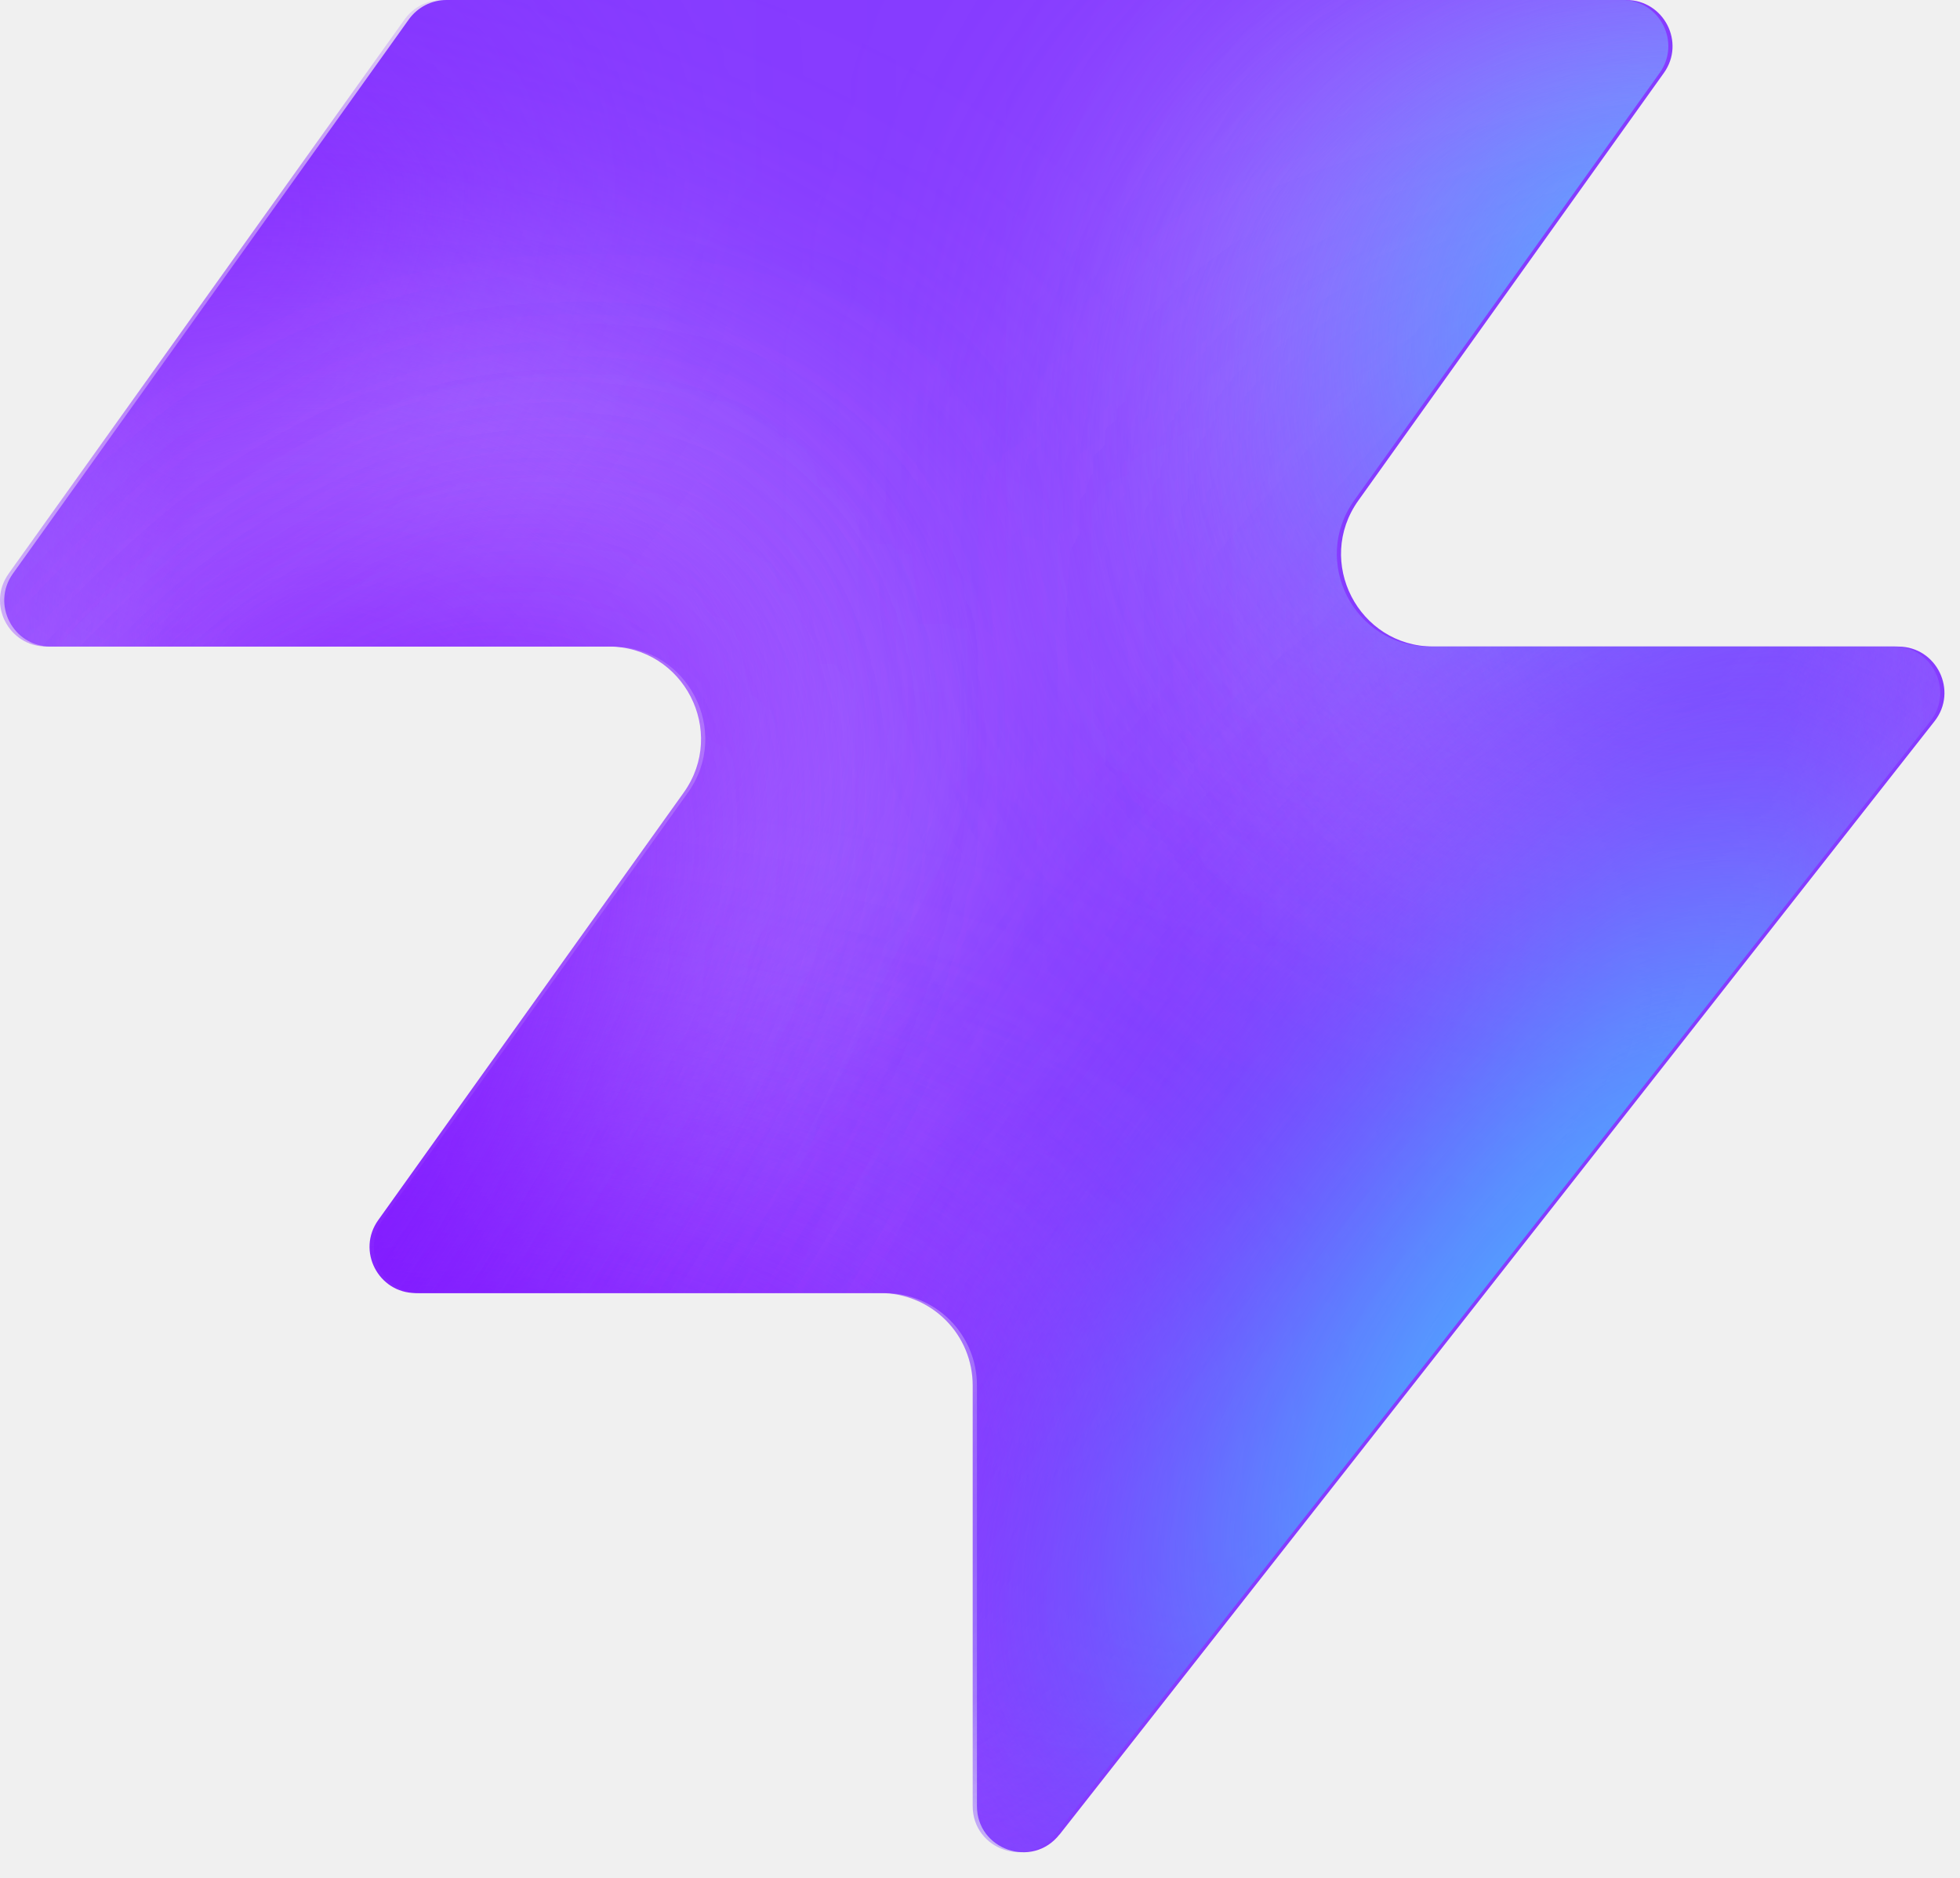
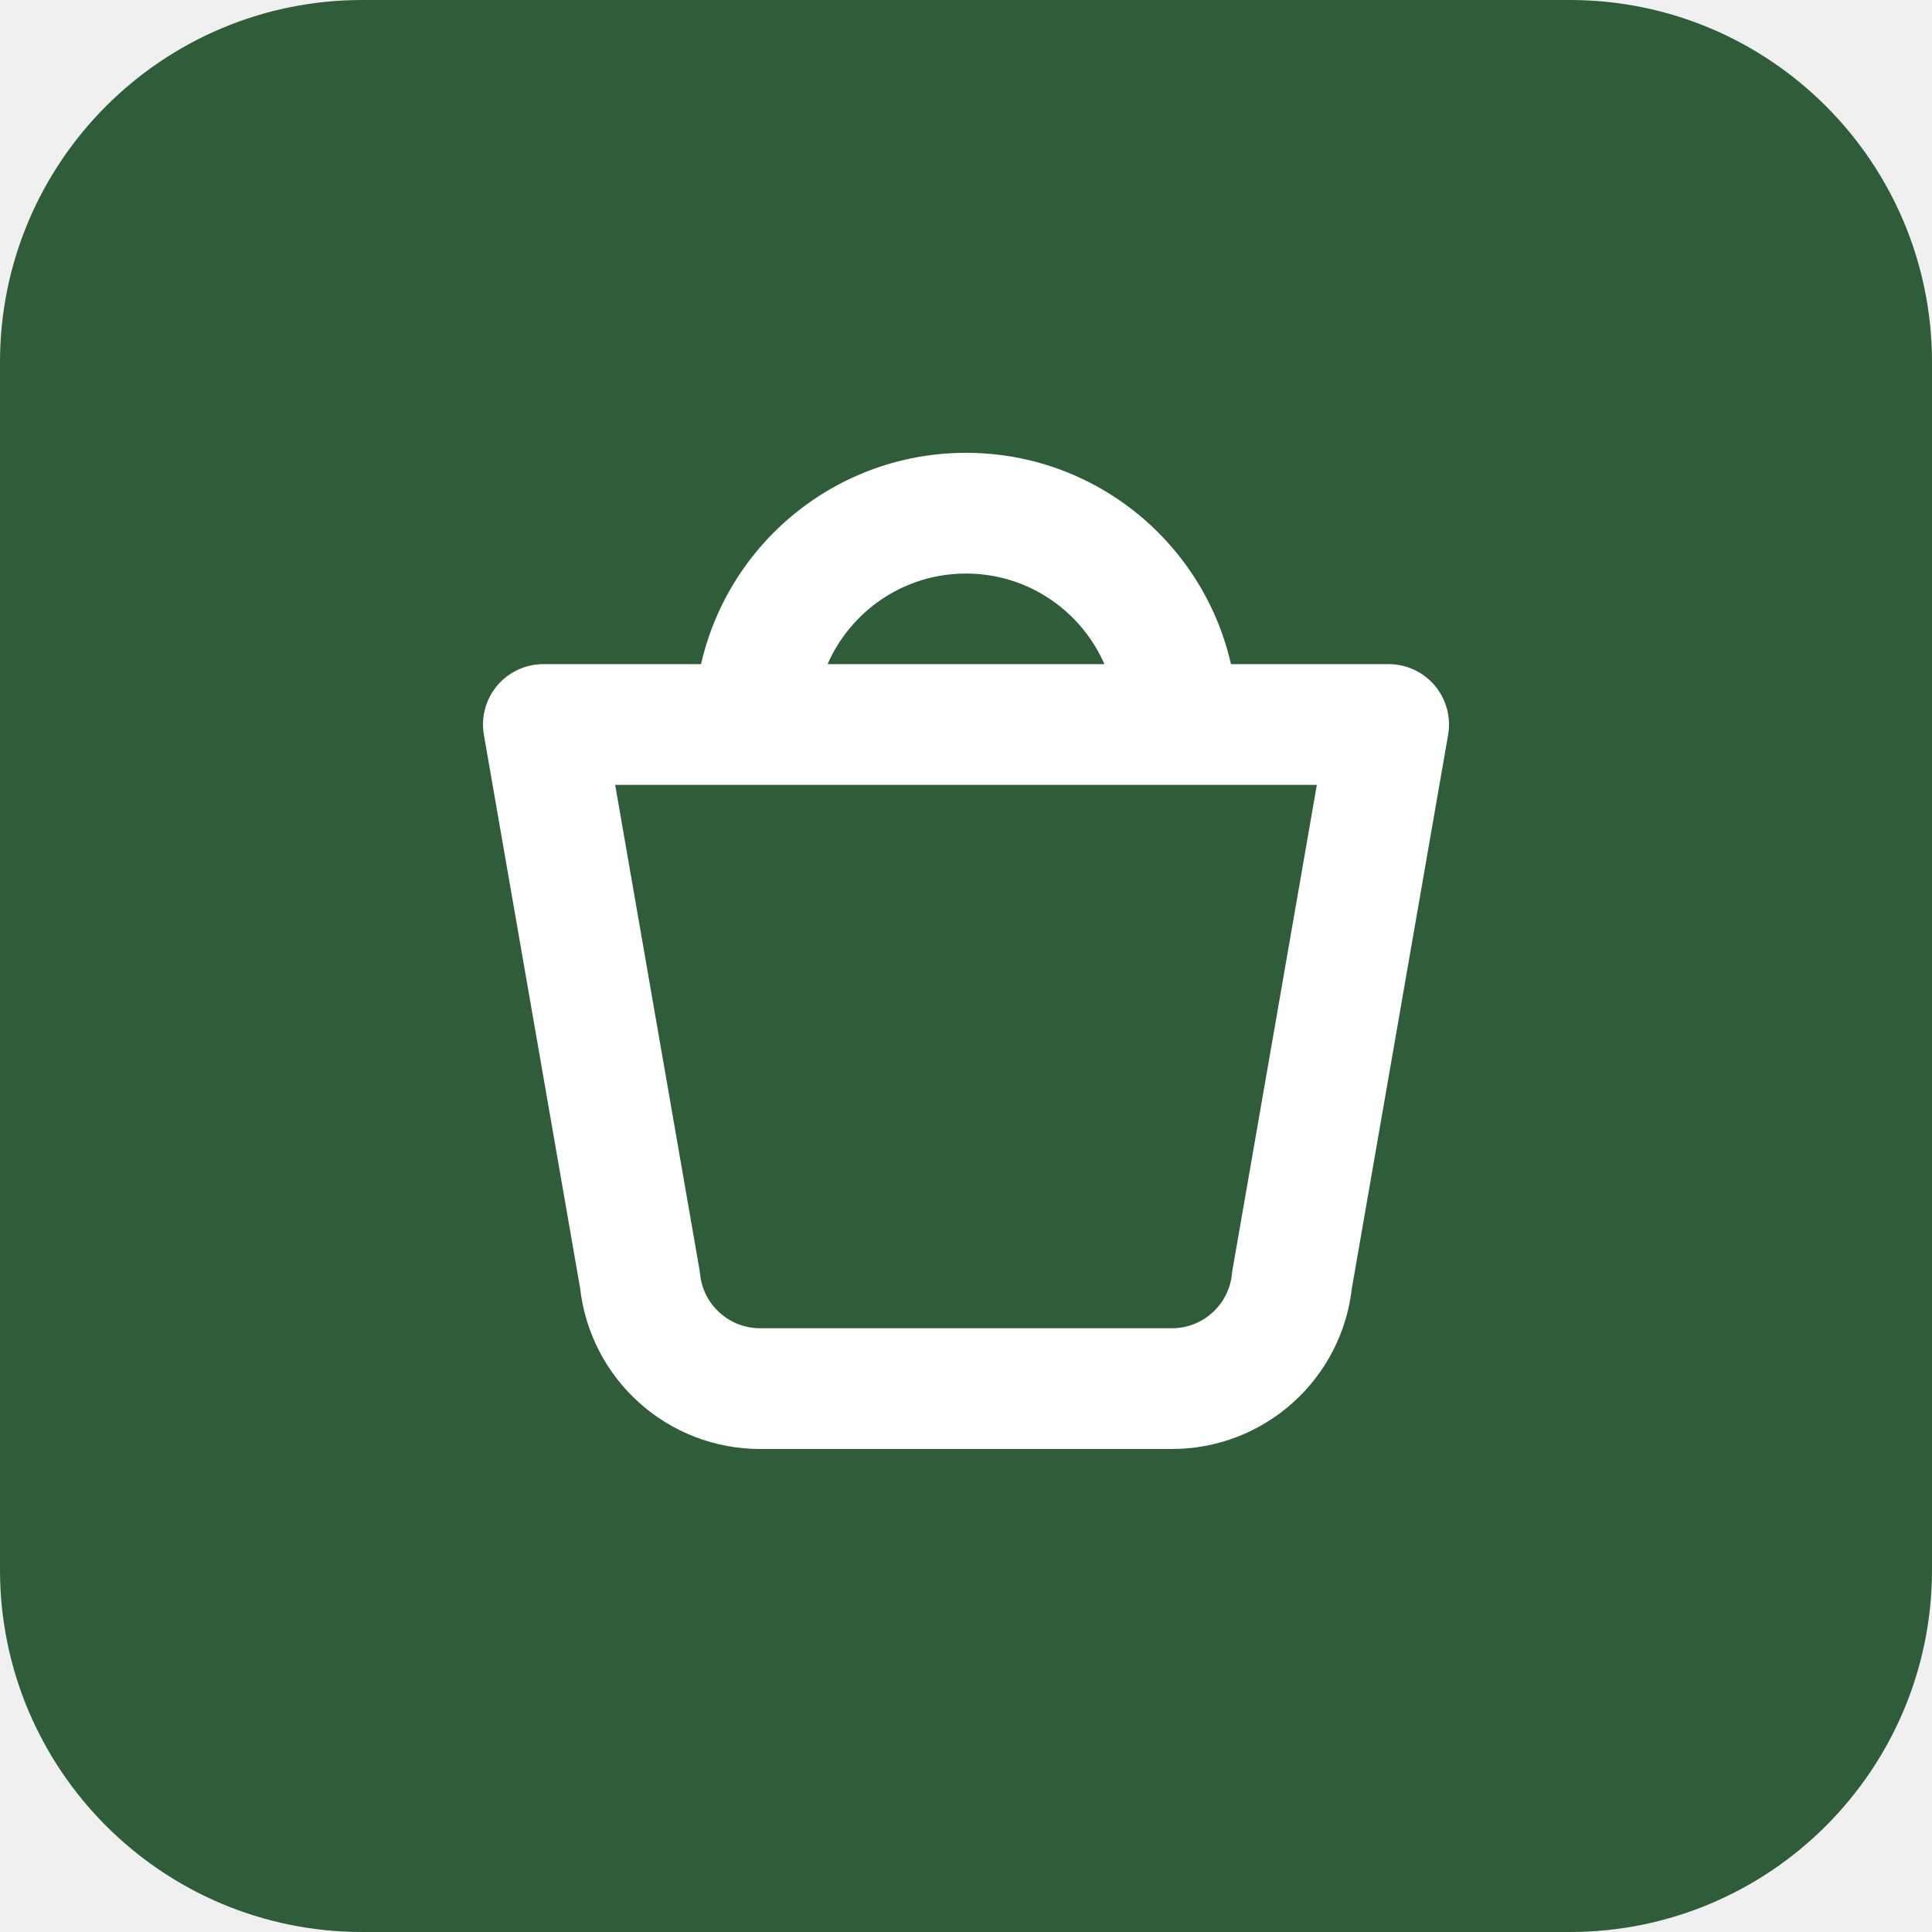
- <svg xmlns="http://www.w3.org/2000/svg" width="48" height="46" fill="none" viewBox="0 0 48 46">
-   <path fill="#863bff" d="M25.946 44.938c-.664.845-2.021.375-2.021-.698V33.937a2.26 2.26 0 0 0-2.262-2.262H10.287c-.92 0-1.456-1.04-.92-1.788l7.48-10.471c1.07-1.497 0-3.578-1.842-3.578H1.237c-.92 0-1.456-1.04-.92-1.788L10.013.474c.214-.297.556-.474.92-.474h28.894c.92 0 1.456 1.04.92 1.788l-7.48 10.471c-1.07 1.498 0 3.579 1.842 3.579h11.377c.943 0 1.473 1.088.89 1.83L25.947 44.94z" style="fill:#863bff;fill:color(display-p3 .525 .23 1);fill-opacity:1" />
-   <mask id="a" width="48" height="46" x="0" y="0" maskUnits="userSpaceOnUse" style="mask-type:alpha">
-     <path fill="#000" d="M25.842 44.938c-.664.844-2.021.375-2.021-.698V33.937a2.26 2.26 0 0 0-2.262-2.262H10.183c-.92 0-1.456-1.04-.92-1.788l7.48-10.471c1.07-1.498 0-3.579-1.842-3.579H1.133c-.92 0-1.456-1.04-.92-1.787L9.91.473c.214-.297.556-.474.92-.474h28.894c.92 0 1.456 1.04.92 1.788l-7.48 10.471c-1.07 1.498 0 3.578 1.842 3.578h11.377c.943 0 1.473 1.088.89 1.832L25.843 44.94z" style="fill:#000;fill-opacity:1" />
-   </mask>
-   <g mask="url(#a)">
-     <g filter="url(#b)">
-       <ellipse cx="5.508" cy="14.704" fill="#ede6ff" rx="5.508" ry="14.704" style="fill:#ede6ff;fill:color(display-p3 .927 .903 1);fill-opacity:1" transform="matrix(.00324 1 1 -.00324 -4.47 31.516)" />
-     </g>
-     <g filter="url(#c)">
-       <ellipse cx="10.399" cy="29.851" fill="#ede6ff" rx="10.399" ry="29.851" style="fill:#ede6ff;fill:color(display-p3 .927 .903 1);fill-opacity:1" transform="matrix(.00324 1 1 -.00324 -39.328 7.883)" />
-     </g>
-     <g filter="url(#d)">
-       <ellipse cx="5.508" cy="30.487" fill="#7e14ff" rx="5.508" ry="30.487" style="fill:#7e14ff;fill:color(display-p3 .492 .077 1);fill-opacity:1" transform="rotate(89.814 -25.913 -14.639)scale(1 -1)" />
-     </g>
-     <g filter="url(#e)">
-       <ellipse cx="5.508" cy="30.599" fill="#7e14ff" rx="5.508" ry="30.599" style="fill:#7e14ff;fill:color(display-p3 .492 .077 1);fill-opacity:1" transform="rotate(89.814 -32.644 -3.334)scale(1 -1)" />
-     </g>
-     <g filter="url(#f)">
-       <ellipse cx="5.508" cy="30.599" fill="#7e14ff" rx="5.508" ry="30.599" style="fill:#7e14ff;fill:color(display-p3 .492 .077 1);fill-opacity:1" transform="matrix(.00324 1 1 -.00324 -34.34 30.47)" />
-     </g>
-     <g filter="url(#g)">
-       <ellipse cx="14.072" cy="22.078" fill="#ede6ff" rx="14.072" ry="22.078" style="fill:#ede6ff;fill:color(display-p3 .927 .903 1);fill-opacity:1" transform="rotate(93.35 24.506 48.493)scale(-1 1)" />
-     </g>
-     <g filter="url(#h)">
-       <ellipse cx="3.47" cy="21.501" fill="#7e14ff" rx="3.47" ry="21.501" style="fill:#7e14ff;fill:color(display-p3 .492 .077 1);fill-opacity:1" transform="rotate(89.009 28.708 47.59)scale(-1 1)" />
-     </g>
-     <g filter="url(#i)">
-       <ellipse cx="3.47" cy="21.501" fill="#7e14ff" rx="3.47" ry="21.501" style="fill:#7e14ff;fill:color(display-p3 .492 .077 1);fill-opacity:1" transform="rotate(89.009 28.708 47.59)scale(-1 1)" />
-     </g>
-     <g filter="url(#j)">
-       <ellipse cx=".387" cy="8.972" fill="#7e14ff" rx="4.407" ry="29.108" style="fill:#7e14ff;fill:color(display-p3 .492 .077 1);fill-opacity:1" transform="rotate(39.51 .387 8.972)" />
-     </g>
-     <g filter="url(#k)">
-       <ellipse cx="47.523" cy="-6.092" fill="#7e14ff" rx="4.407" ry="29.108" style="fill:#7e14ff;fill:color(display-p3 .492 .077 1);fill-opacity:1" transform="rotate(37.892 47.523 -6.092)" />
-     </g>
-     <g filter="url(#l)">
-       <ellipse cx="41.412" cy="6.333" fill="#47bfff" rx="5.971" ry="9.665" style="fill:#47bfff;fill:color(display-p3 .28 .748 1);fill-opacity:1" transform="rotate(37.892 41.412 6.333)" />
-     </g>
-     <g filter="url(#m)">
-       <ellipse cx="-1.879" cy="38.332" fill="#7e14ff" rx="4.407" ry="29.108" style="fill:#7e14ff;fill:color(display-p3 .492 .077 1);fill-opacity:1" transform="rotate(37.892 -1.88 38.332)" />
-     </g>
-     <g filter="url(#n)">
-       <ellipse cx="-1.879" cy="38.332" fill="#7e14ff" rx="4.407" ry="29.108" style="fill:#7e14ff;fill:color(display-p3 .492 .077 1);fill-opacity:1" transform="rotate(37.892 -1.88 38.332)" />
-     </g>
-     <g filter="url(#o)">
-       <ellipse cx="35.651" cy="29.907" fill="#7e14ff" rx="4.407" ry="29.108" style="fill:#7e14ff;fill:color(display-p3 .492 .077 1);fill-opacity:1" transform="rotate(37.892 35.651 29.907)" />
-     </g>
-     <g filter="url(#p)">
-       <ellipse cx="38.418" cy="32.4" fill="#47bfff" rx="5.971" ry="15.297" style="fill:#47bfff;fill:color(display-p3 .28 .748 1);fill-opacity:1" transform="rotate(37.892 38.418 32.4)" />
-     </g>
-   </g>
-   <defs>
-     <filter id="b" width="60.045" height="41.654" x="-19.77" y="16.149" color-interpolation-filters="sRGB" filterUnits="userSpaceOnUse">
-       <feFlood flood-opacity="0" result="BackgroundImageFix" />
-       <feBlend in="SourceGraphic" in2="BackgroundImageFix" result="shape" />
-       <feGaussianBlur result="effect1_foregroundBlur_2002_17158" stdDeviation="7.659" />
-     </filter>
-     <filter id="c" width="90.34" height="51.437" x="-54.613" y="-7.533" color-interpolation-filters="sRGB" filterUnits="userSpaceOnUse">
-       <feFlood flood-opacity="0" result="BackgroundImageFix" />
-       <feBlend in="SourceGraphic" in2="BackgroundImageFix" result="shape" />
-       <feGaussianBlur result="effect1_foregroundBlur_2002_17158" stdDeviation="7.659" />
-     </filter>
-     <filter id="d" width="79.355" height="29.4" x="-49.64" y="2.03" color-interpolation-filters="sRGB" filterUnits="userSpaceOnUse">
-       <feFlood flood-opacity="0" result="BackgroundImageFix" />
-       <feBlend in="SourceGraphic" in2="BackgroundImageFix" result="shape" />
-       <feGaussianBlur result="effect1_foregroundBlur_2002_17158" stdDeviation="4.596" />
-     </filter>
-     <filter id="e" width="79.579" height="29.4" x="-45.045" y="20.029" color-interpolation-filters="sRGB" filterUnits="userSpaceOnUse">
-       <feFlood flood-opacity="0" result="BackgroundImageFix" />
-       <feBlend in="SourceGraphic" in2="BackgroundImageFix" result="shape" />
-       <feGaussianBlur result="effect1_foregroundBlur_2002_17158" stdDeviation="4.596" />
-     </filter>
-     <filter id="f" width="79.579" height="29.4" x="-43.513" y="21.178" color-interpolation-filters="sRGB" filterUnits="userSpaceOnUse">
-       <feFlood flood-opacity="0" result="BackgroundImageFix" />
-       <feBlend in="SourceGraphic" in2="BackgroundImageFix" result="shape" />
-       <feGaussianBlur result="effect1_foregroundBlur_2002_17158" stdDeviation="4.596" />
-     </filter>
-     <filter id="g" width="74.749" height="58.852" x="15.756" y="-17.901" color-interpolation-filters="sRGB" filterUnits="userSpaceOnUse">
-       <feFlood flood-opacity="0" result="BackgroundImageFix" />
-       <feBlend in="SourceGraphic" in2="BackgroundImageFix" result="shape" />
-       <feGaussianBlur result="effect1_foregroundBlur_2002_17158" stdDeviation="7.659" />
-     </filter>
-     <filter id="h" width="61.377" height="25.362" x="23.548" y="2.284" color-interpolation-filters="sRGB" filterUnits="userSpaceOnUse">
-       <feFlood flood-opacity="0" result="BackgroundImageFix" />
-       <feBlend in="SourceGraphic" in2="BackgroundImageFix" result="shape" />
-       <feGaussianBlur result="effect1_foregroundBlur_2002_17158" stdDeviation="4.596" />
-     </filter>
-     <filter id="i" width="61.377" height="25.362" x="23.548" y="2.284" color-interpolation-filters="sRGB" filterUnits="userSpaceOnUse">
-       <feFlood flood-opacity="0" result="BackgroundImageFix" />
-       <feBlend in="SourceGraphic" in2="BackgroundImageFix" result="shape" />
-       <feGaussianBlur result="effect1_foregroundBlur_2002_17158" stdDeviation="4.596" />
-     </filter>
-     <filter id="j" width="56.045" height="63.649" x="-27.636" y="-22.853" color-interpolation-filters="sRGB" filterUnits="userSpaceOnUse">
-       <feFlood flood-opacity="0" result="BackgroundImageFix" />
-       <feBlend in="SourceGraphic" in2="BackgroundImageFix" result="shape" />
-       <feGaussianBlur result="effect1_foregroundBlur_2002_17158" stdDeviation="4.596" />
-     </filter>
-     <filter id="k" width="54.814" height="64.646" x="20.116" y="-38.415" color-interpolation-filters="sRGB" filterUnits="userSpaceOnUse">
-       <feFlood flood-opacity="0" result="BackgroundImageFix" />
-       <feBlend in="SourceGraphic" in2="BackgroundImageFix" result="shape" />
-       <feGaussianBlur result="effect1_foregroundBlur_2002_17158" stdDeviation="4.596" />
-     </filter>
-     <filter id="l" width="33.541" height="35.313" x="24.641" y="-11.323" color-interpolation-filters="sRGB" filterUnits="userSpaceOnUse">
-       <feFlood flood-opacity="0" result="BackgroundImageFix" />
-       <feBlend in="SourceGraphic" in2="BackgroundImageFix" result="shape" />
-       <feGaussianBlur result="effect1_foregroundBlur_2002_17158" stdDeviation="4.596" />
-     </filter>
-     <filter id="m" width="54.814" height="64.646" x="-29.286" y="6.009" color-interpolation-filters="sRGB" filterUnits="userSpaceOnUse">
-       <feFlood flood-opacity="0" result="BackgroundImageFix" />
-       <feBlend in="SourceGraphic" in2="BackgroundImageFix" result="shape" />
-       <feGaussianBlur result="effect1_foregroundBlur_2002_17158" stdDeviation="4.596" />
-     </filter>
-     <filter id="n" width="54.814" height="64.646" x="-29.286" y="6.009" color-interpolation-filters="sRGB" filterUnits="userSpaceOnUse">
-       <feFlood flood-opacity="0" result="BackgroundImageFix" />
-       <feBlend in="SourceGraphic" in2="BackgroundImageFix" result="shape" />
-       <feGaussianBlur result="effect1_foregroundBlur_2002_17158" stdDeviation="4.596" />
-     </filter>
-     <filter id="o" width="54.814" height="64.646" x="8.244" y="-2.416" color-interpolation-filters="sRGB" filterUnits="userSpaceOnUse">
-       <feFlood flood-opacity="0" result="BackgroundImageFix" />
-       <feBlend in="SourceGraphic" in2="BackgroundImageFix" result="shape" />
-       <feGaussianBlur result="effect1_foregroundBlur_2002_17158" stdDeviation="4.596" />
-     </filter>
-     <filter id="p" width="39.409" height="43.623" x="18.713" y="10.588" color-interpolation-filters="sRGB" filterUnits="userSpaceOnUse">
-       <feFlood flood-opacity="0" result="BackgroundImageFix" />
-       <feBlend in="SourceGraphic" in2="BackgroundImageFix" result="shape" />
-       <feGaussianBlur result="effect1_foregroundBlur_2002_17158" stdDeviation="4.596" />
-     </filter>
-   </defs>
+ <svg xmlns="http://www.w3.org/2000/svg" viewBox="0 0 32 32">
+   <rect width="32" height="32" rx="6" fill="#2f5d3a" />
+   <path d="M9 12h14l-1.6 9.2a2 2 0 0 1-2 1.8h-6.8a2 2 0 0 1-2-1.8z" fill="none" stroke="#fff" stroke-width="2" stroke-linejoin="round" />
+   <path d="M12.5 12a3.5 3.5 0 0 1 7 0" fill="none" stroke="#fff" stroke-width="2" />
</svg>
